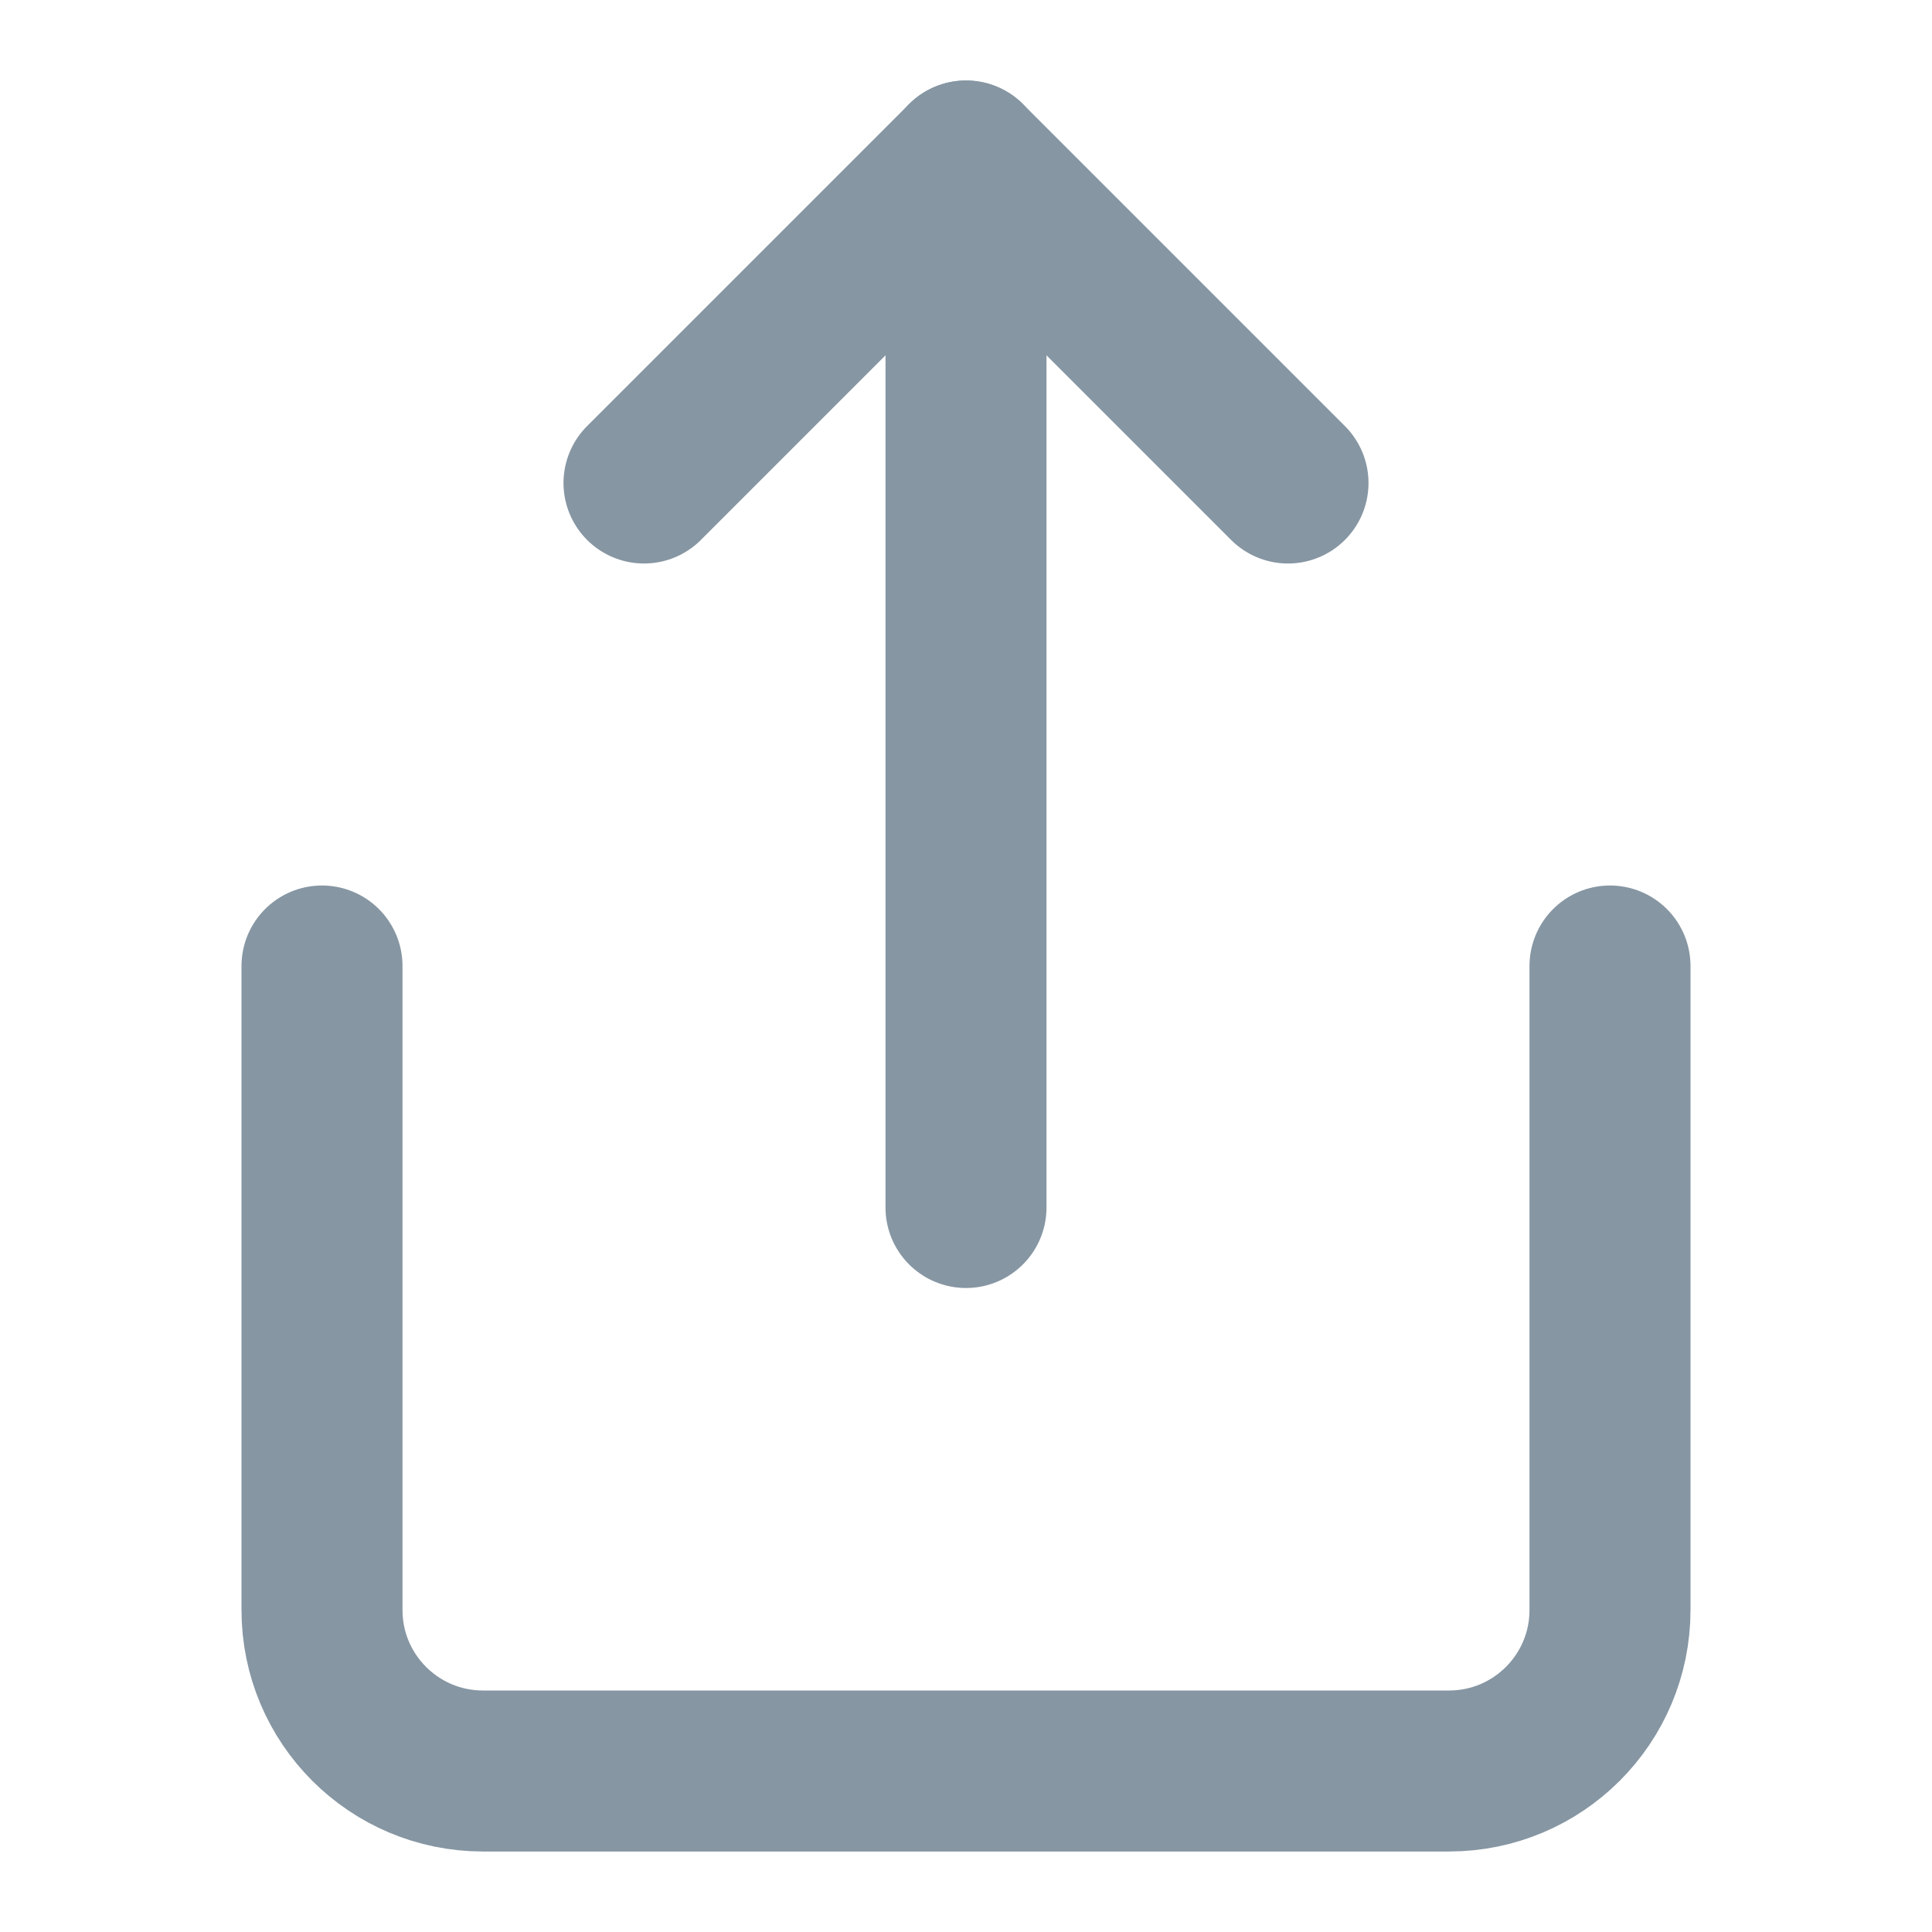
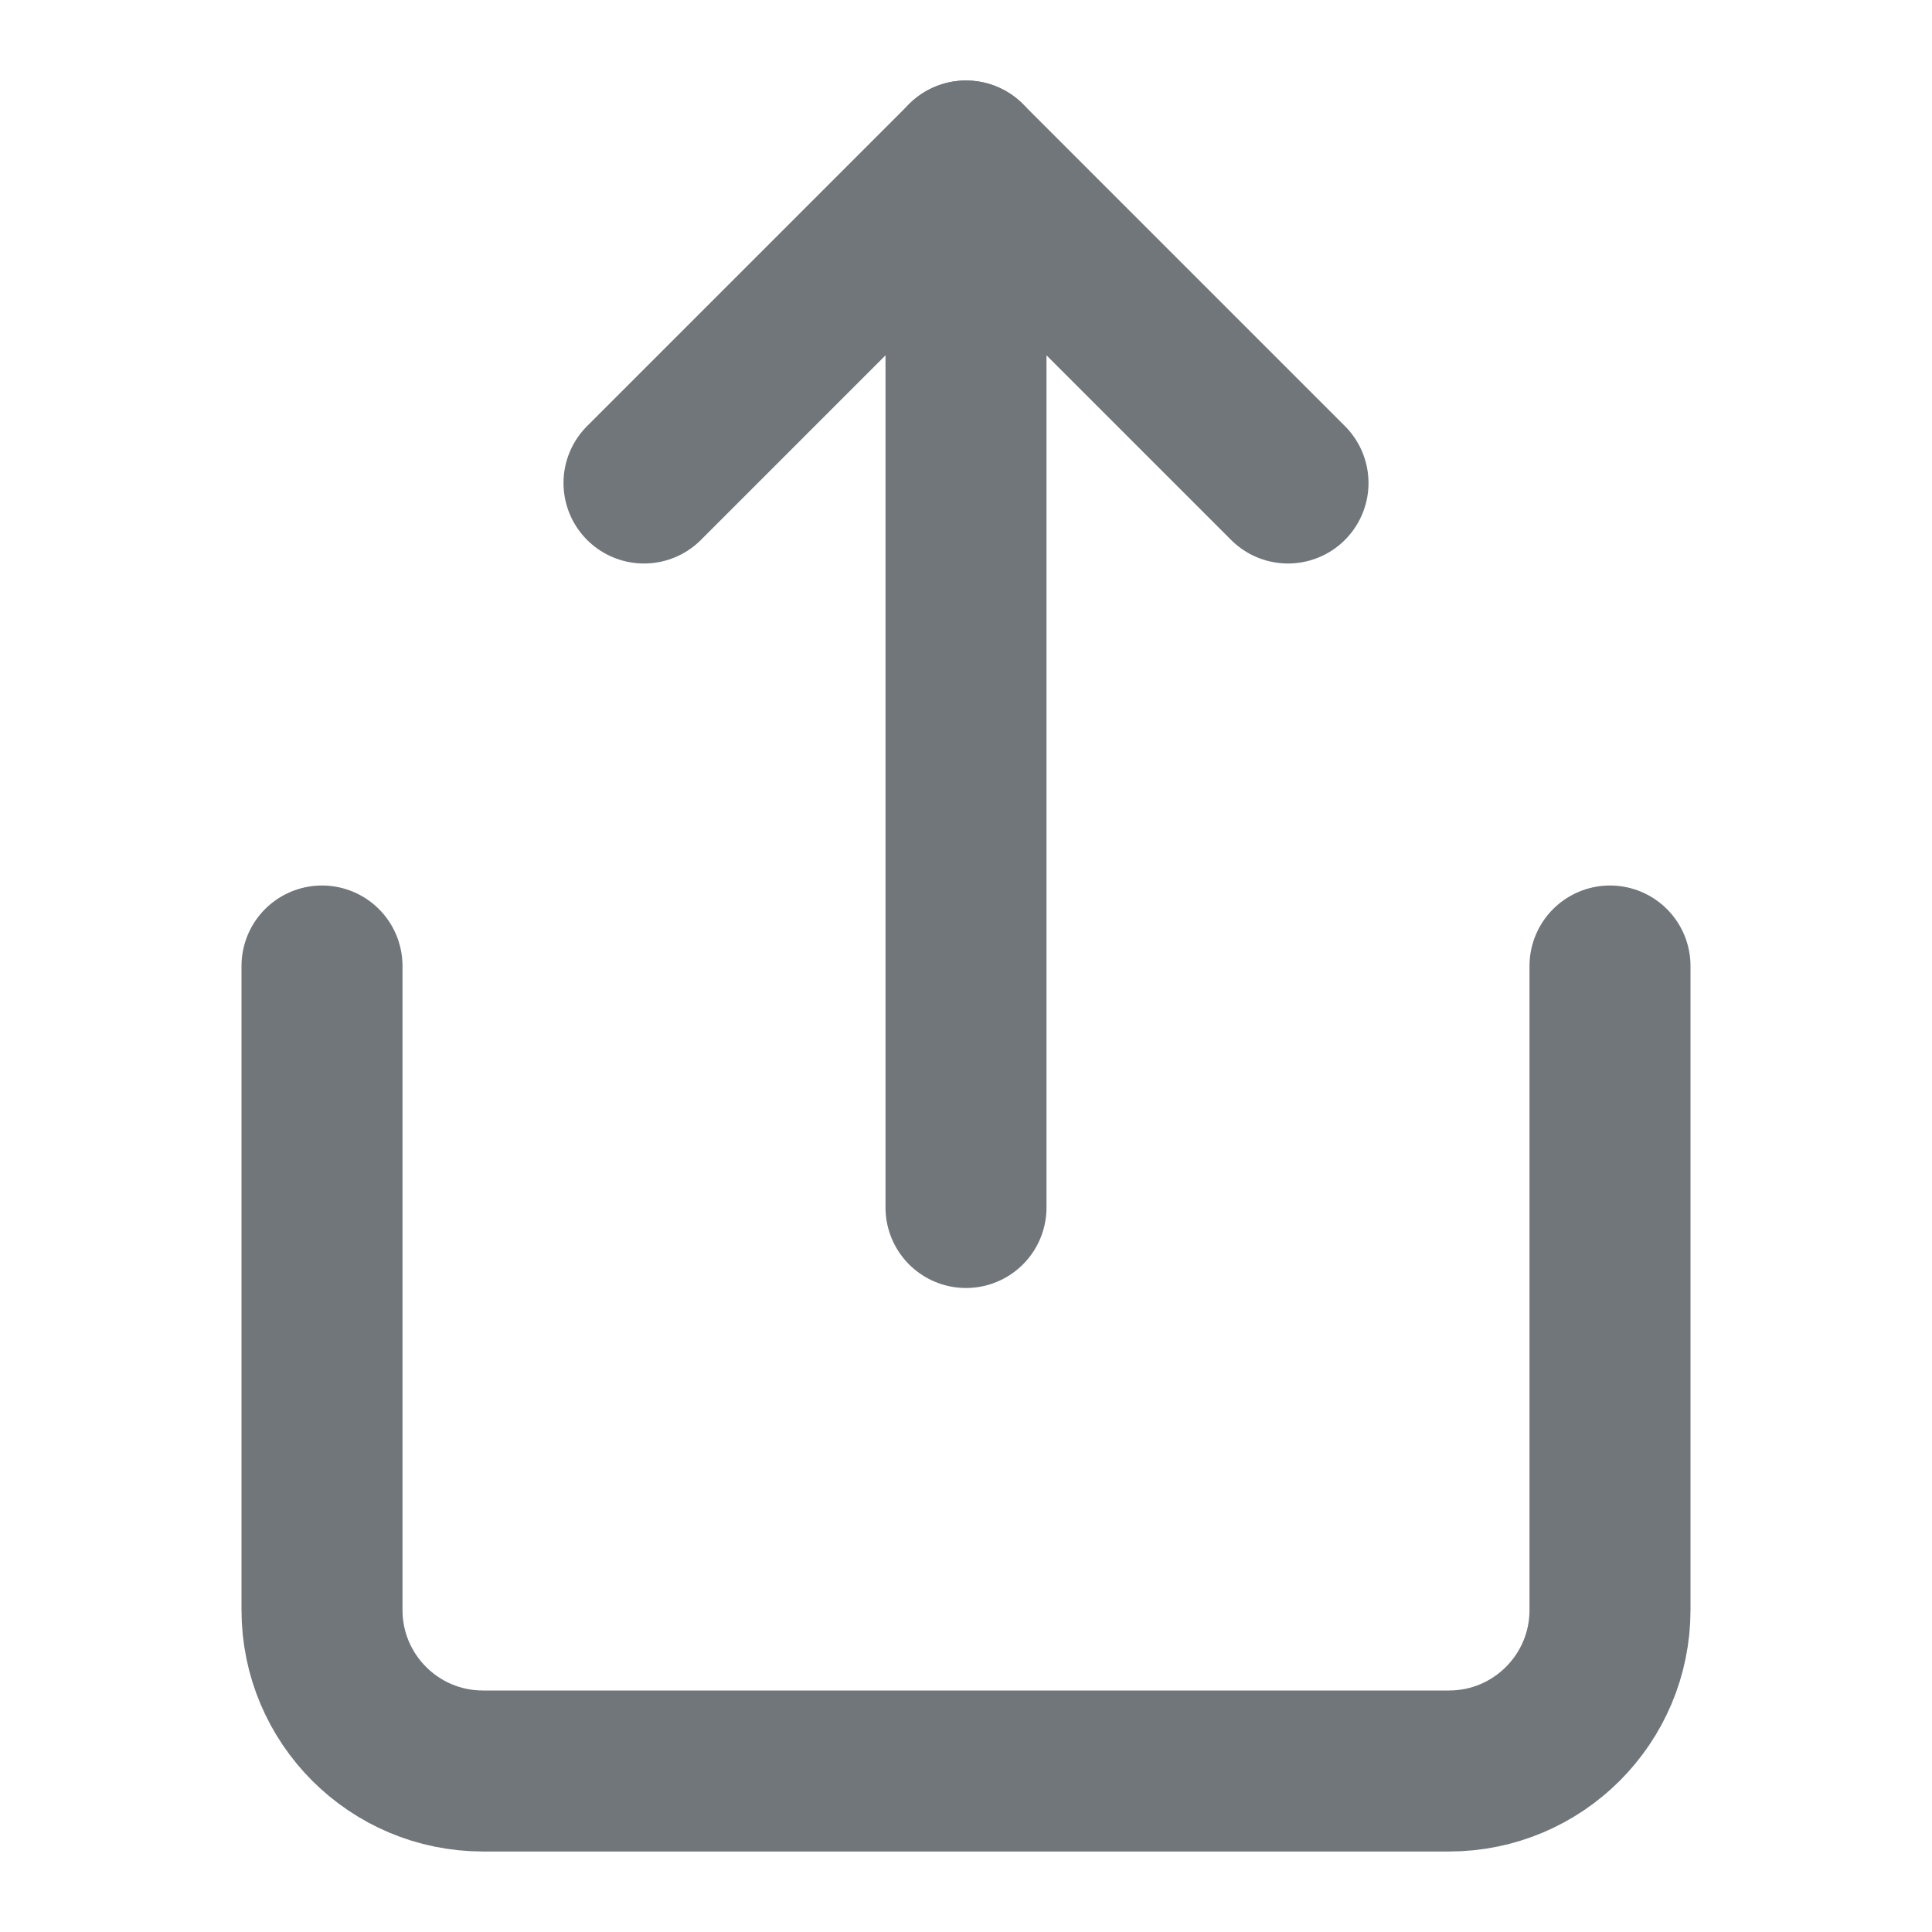
- <svg xmlns="http://www.w3.org/2000/svg" viewBox="0 0 24 24" fill="none" stroke="#8696a3" stroke-width="2" stroke-linecap="round" stroke-linejoin="round" class="feather feather-share">
+ <svg xmlns="http://www.w3.org/2000/svg" viewBox="0 0 24 24" fill="none" stroke="#71767b" stroke-width="2" stroke-linecap="round" stroke-linejoin="round" class="feather feather-share">
  <path d="M4 12v8a2 2 0 0 0 2 2h12a2 2 0 0 0 2-2v-8" />
  <polyline points="16 6 12 2 8 6" />
  <line x1="12" y1="2" x2="12" y2="15" />
</svg>
